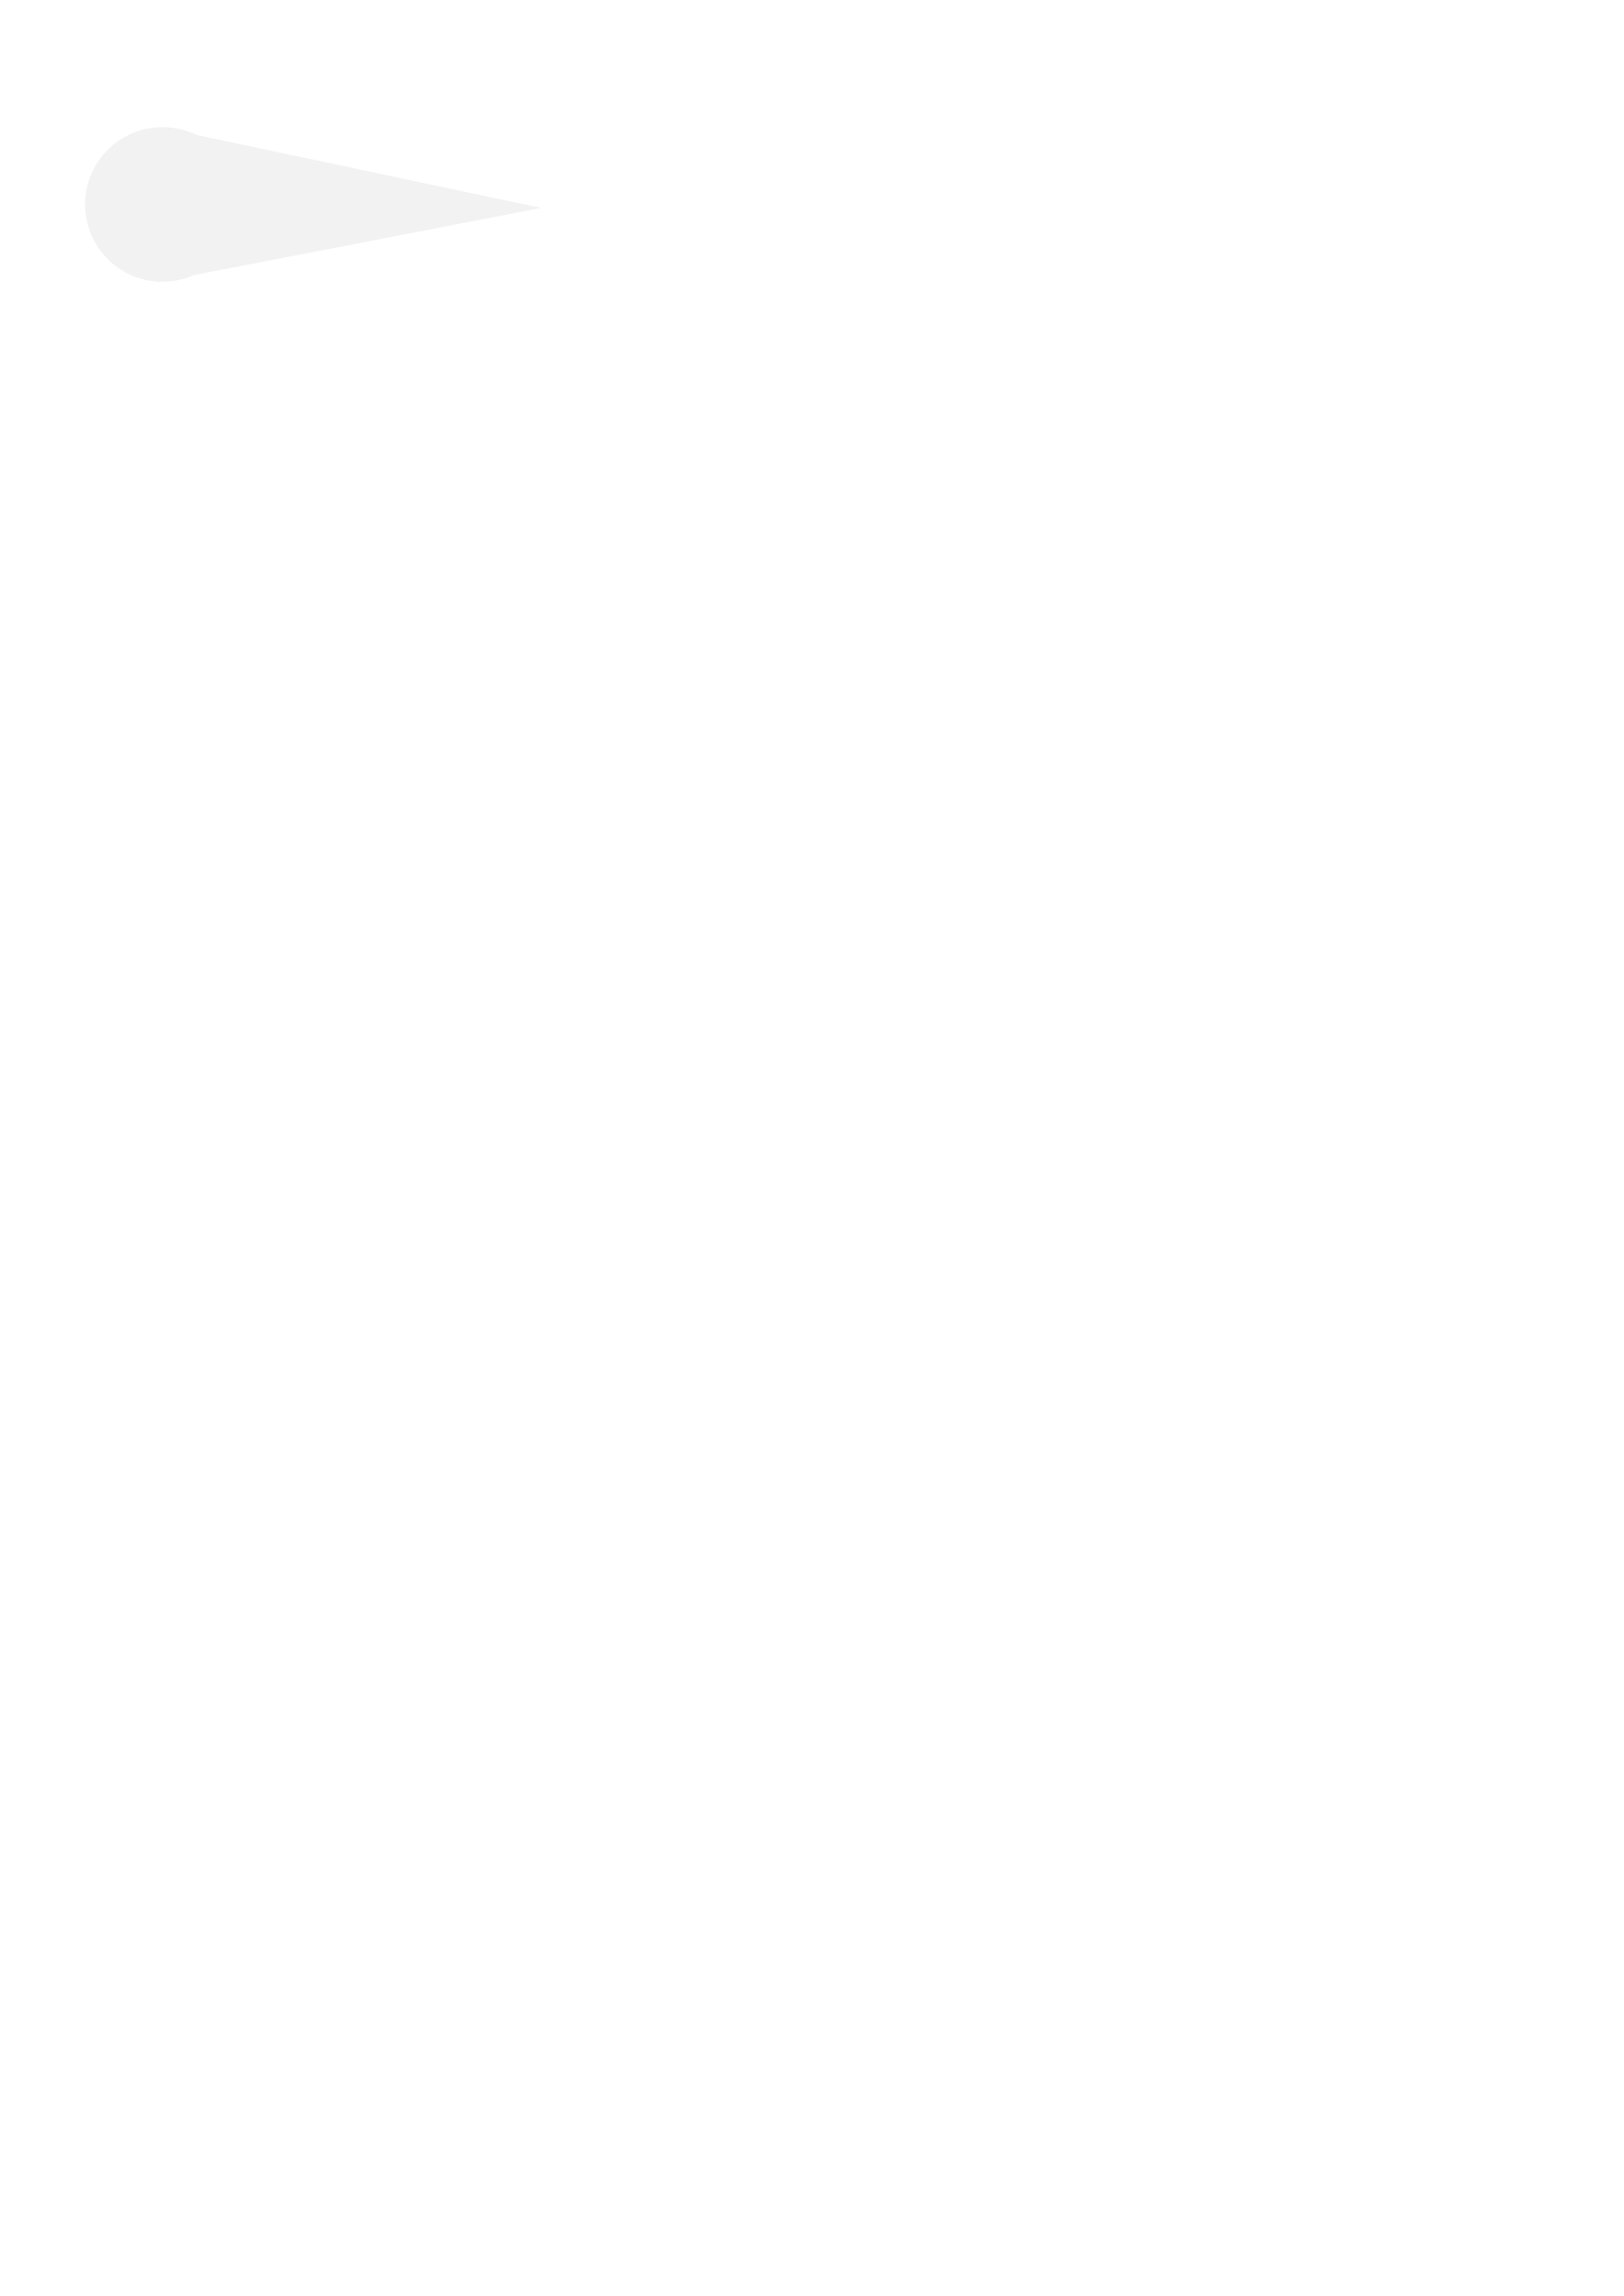
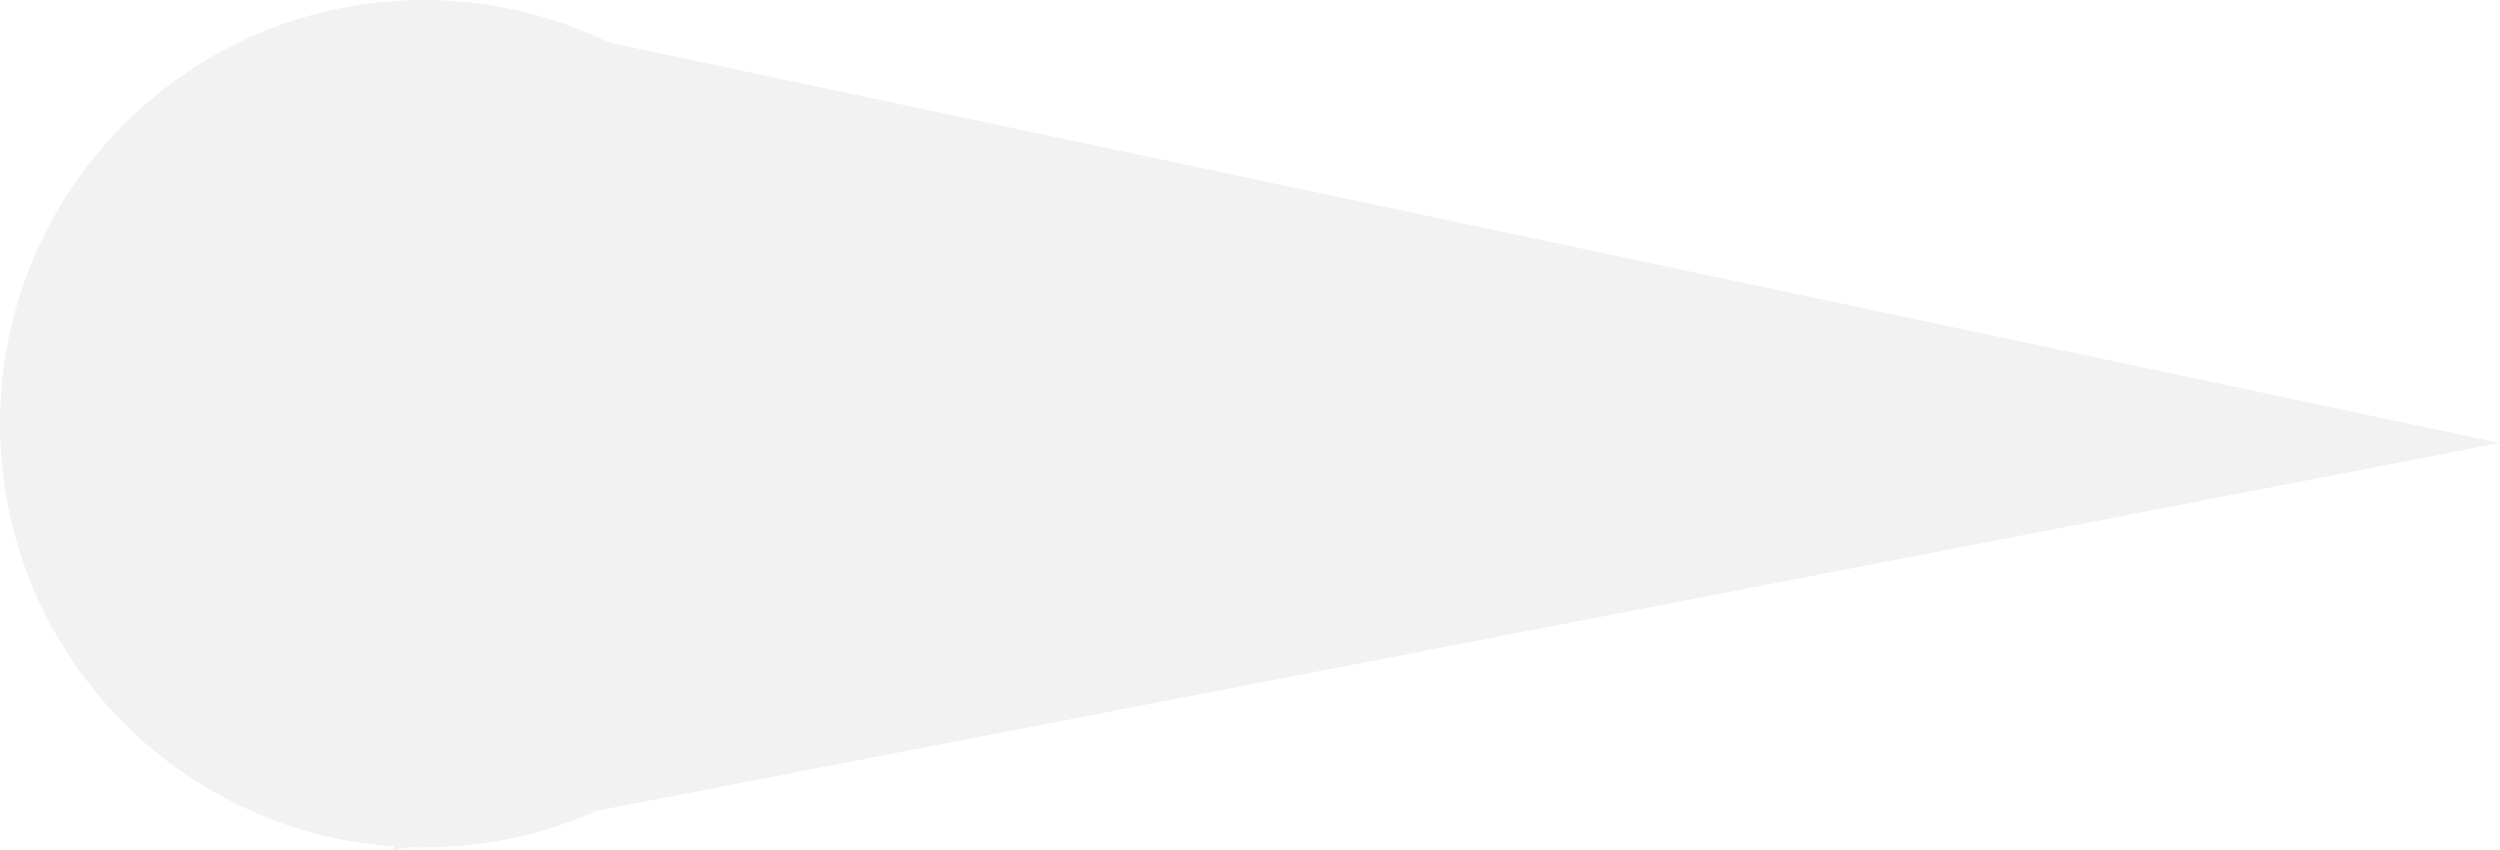
- <svg xmlns="http://www.w3.org/2000/svg" width="210mm" height="297mm" version="1.1" viewBox="0 0 210 297">
-   <g image-rendering="optimizeSpeed">
+ <svg xmlns="http://www.w3.org/2000/svg" width="58.998mm" height="20.058mm" version="1.1" viewBox="0 0 58.998 20.058">
+   <g transform="translate(-11.007,-16.445)" image-rendering="optimizeSpeed">
    <circle cx="21.007" cy="26.445" r="10" fill="#f2f2f2" stroke-width=".265" />
    <a>
-       <path transform="matrix(.25089 0 0 .087946 -25.067 11.497)" d="m378.94 175.14-198.1 109.19 2.244-113.08 2.244-113.08 96.804 58.481z" fill="#f2f2f2" />
+       <path transform="matrix(.25089 0 0 .087946 -25.067 11.497)" d="m378.94 175.14-198.1 109.19 4.488-226.16 96.804 58.481z" fill="#f2f2f2" />
    </a>
  </g>
</svg>
